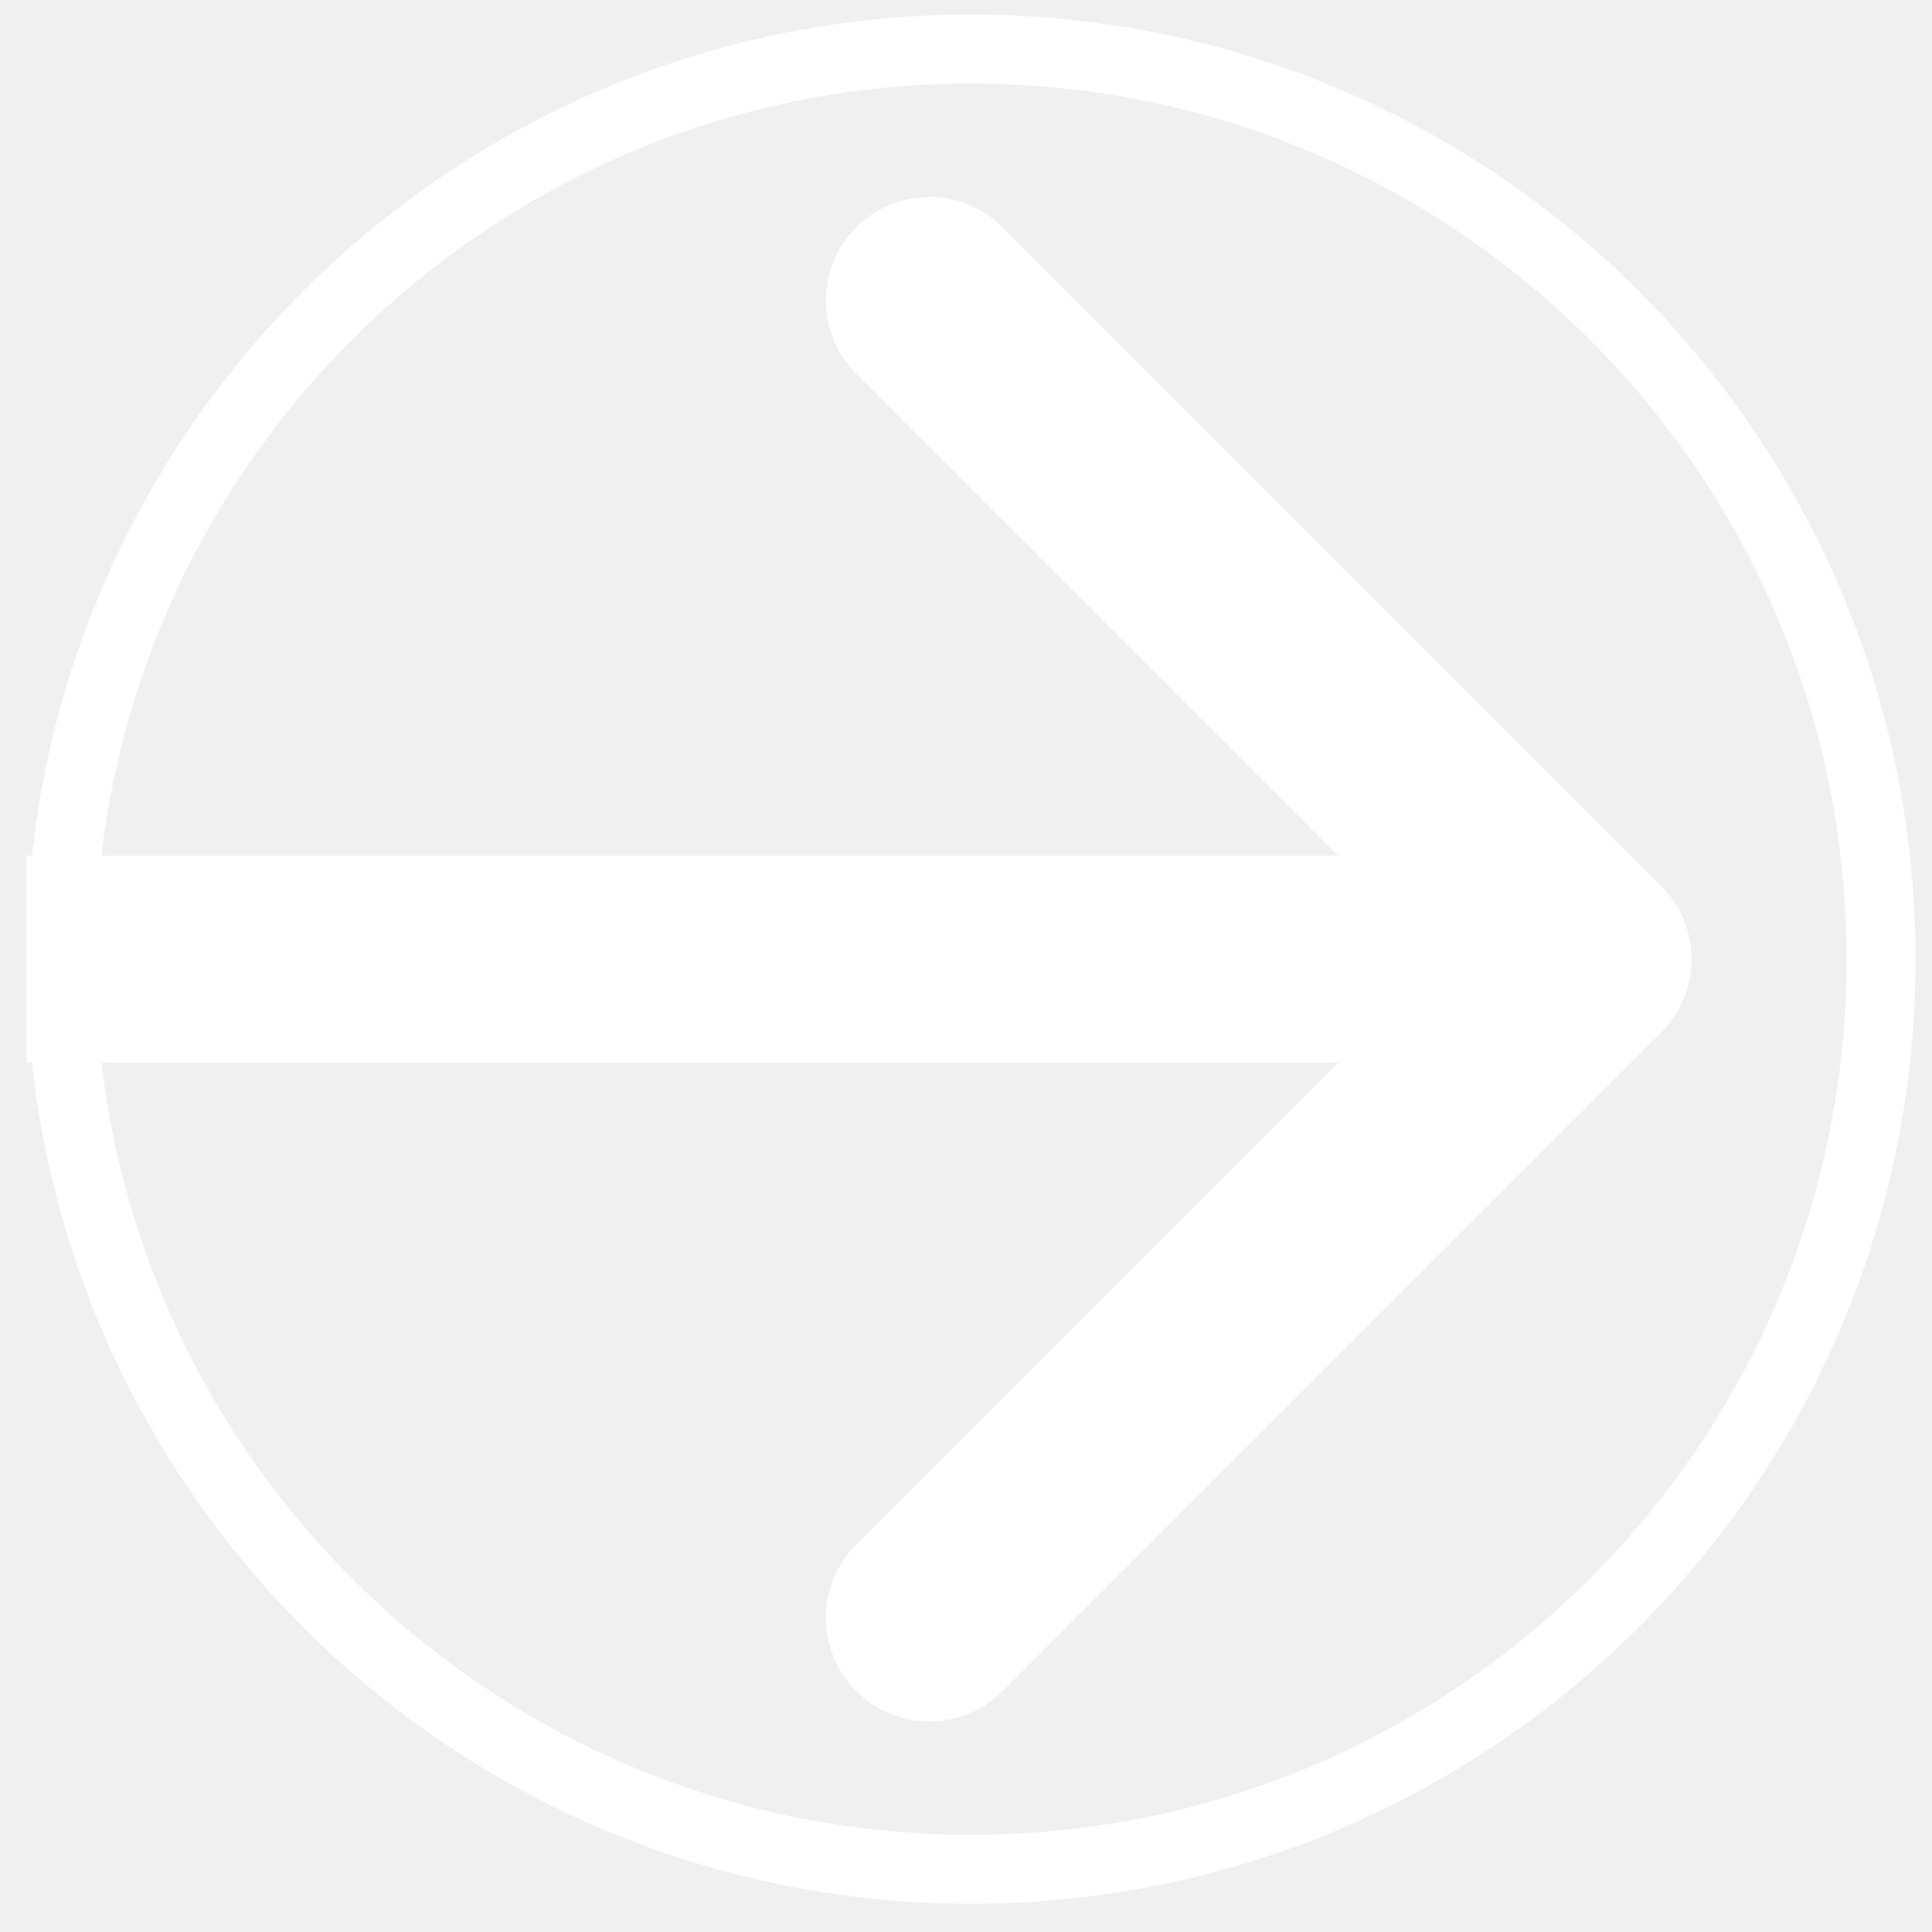
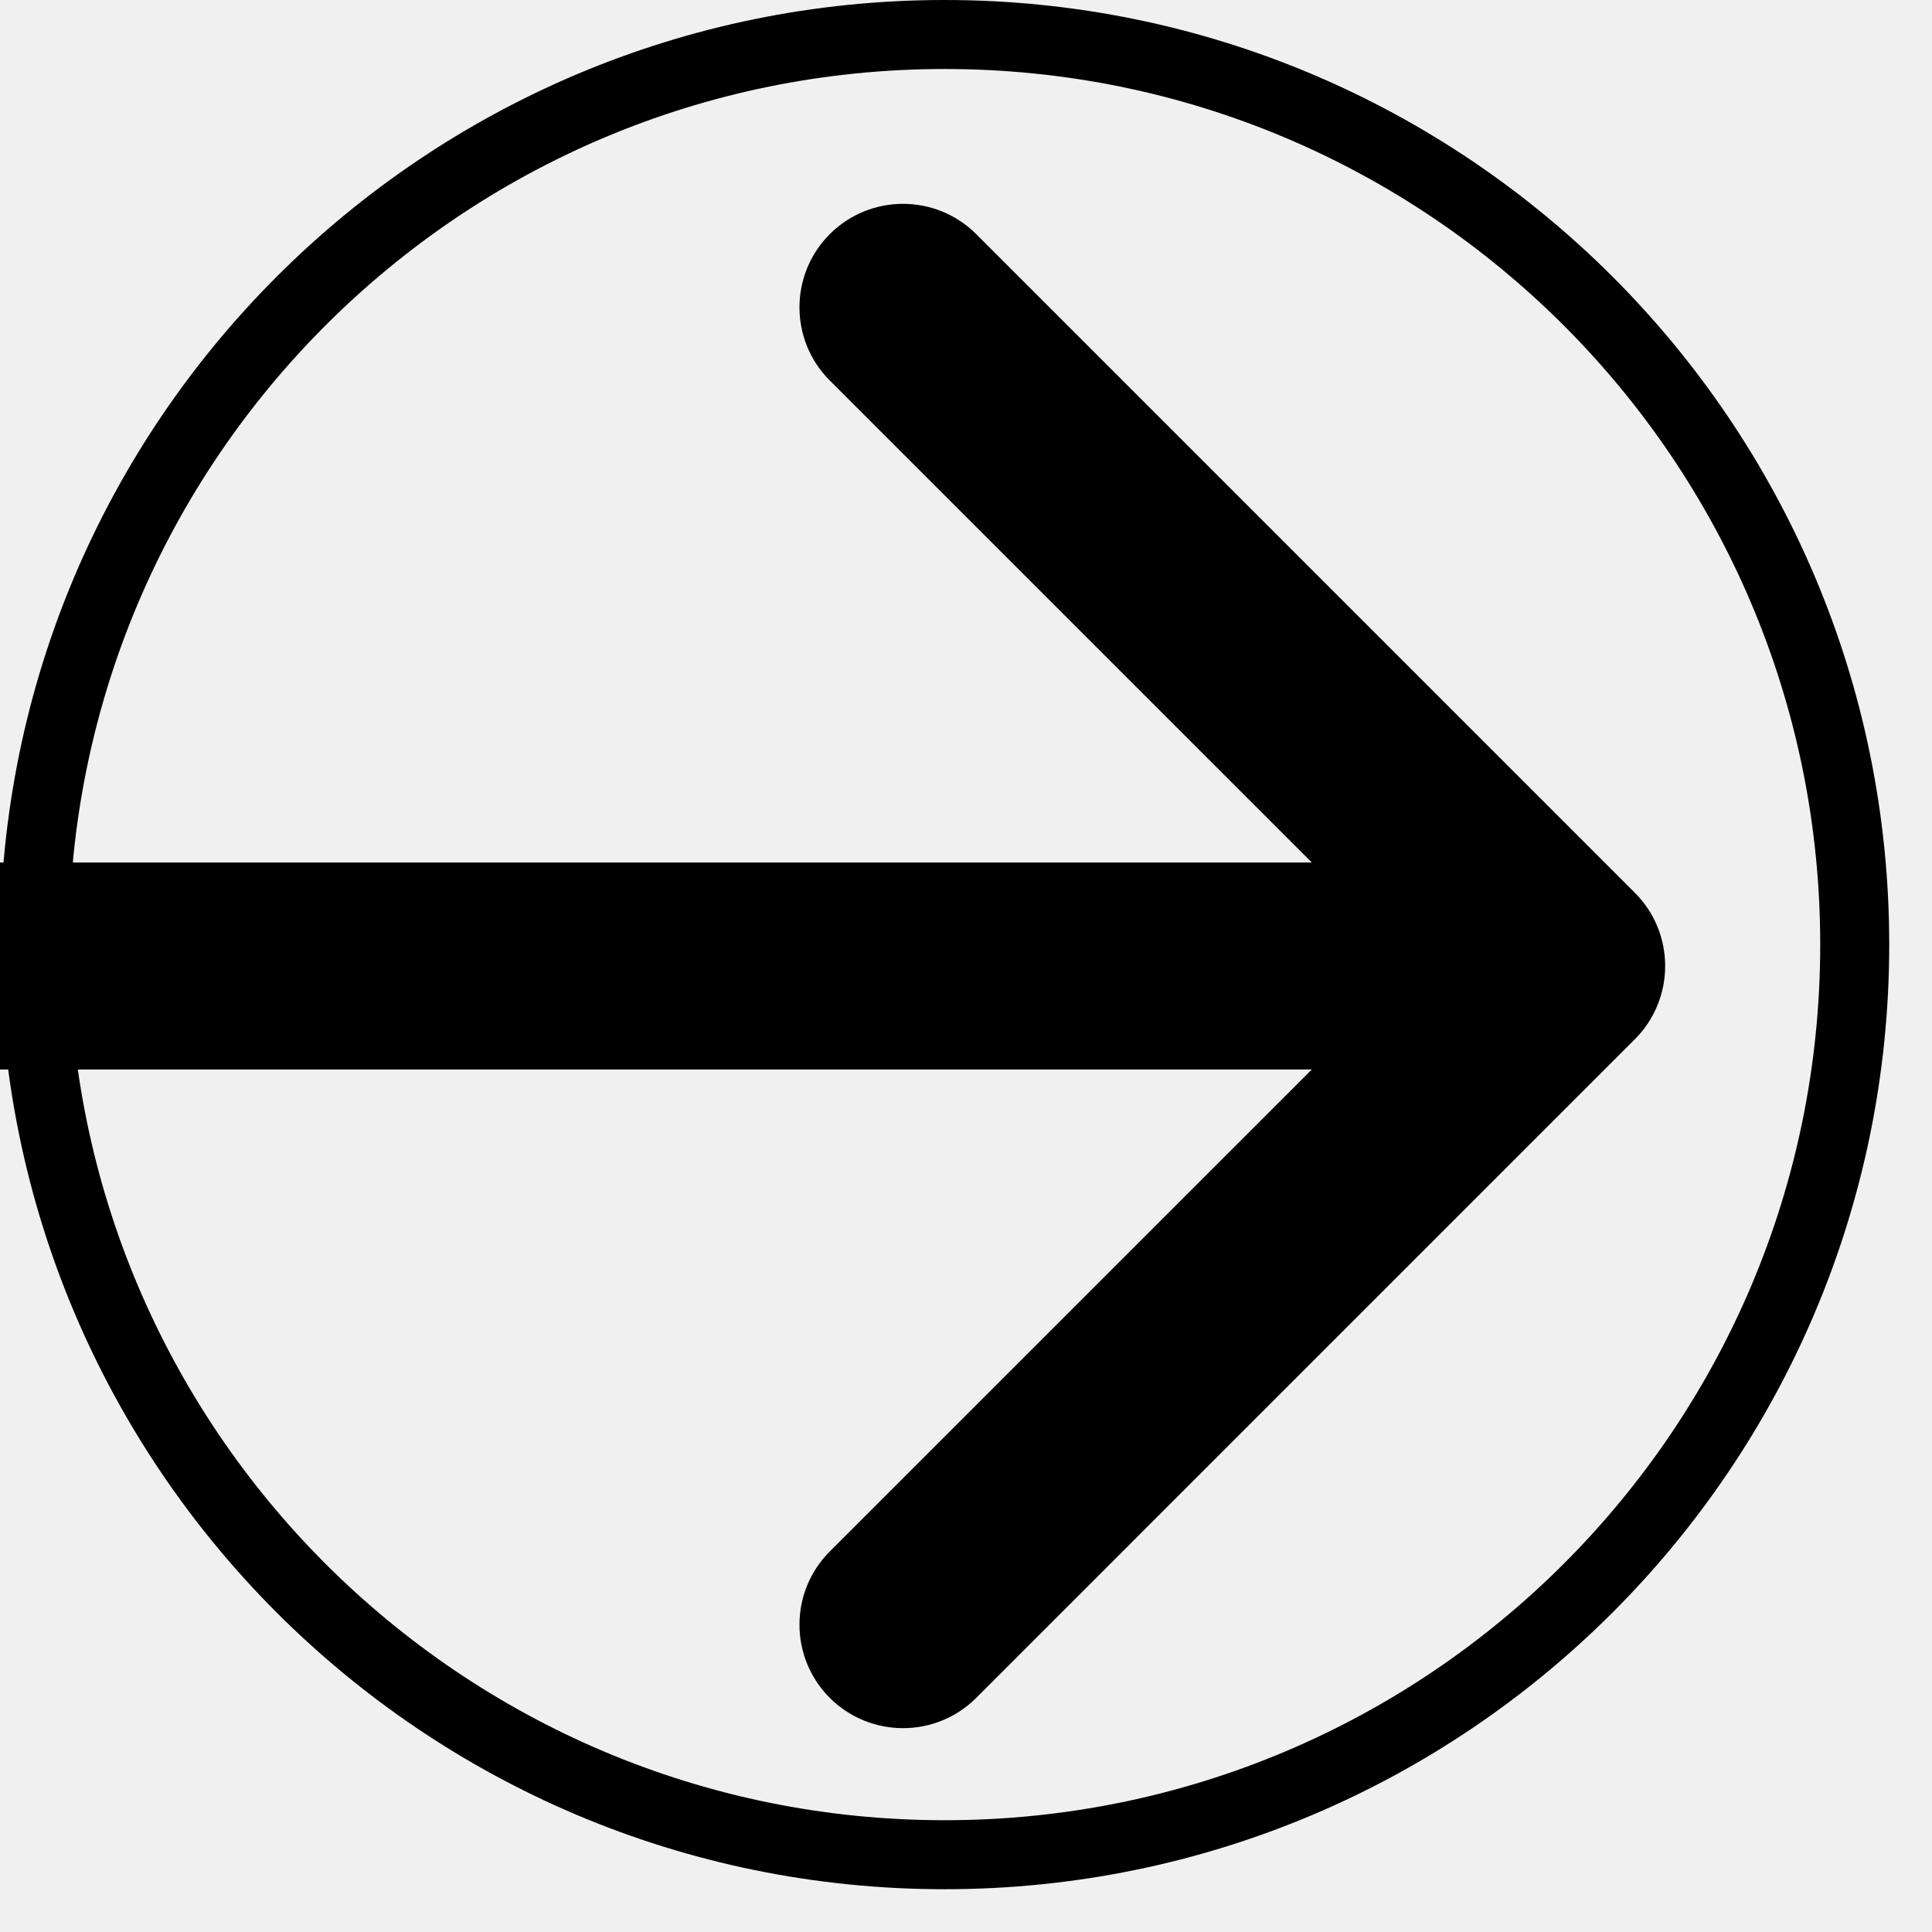
<svg xmlns="http://www.w3.org/2000/svg" width="28" height="28" viewBox="0 0 28 28" fill="none">
-   <circle cx="14.072" cy="13.901" r="13.19" stroke="white" />
-   <path d="M24.076 14.962C24.662 14.376 24.662 13.427 24.076 12.841L14.53 3.295C13.945 2.709 12.995 2.709 12.409 3.295C11.823 3.881 11.823 4.83 12.409 5.416L20.894 13.901L12.409 22.387C11.823 22.972 11.823 23.922 12.409 24.508C12.995 25.094 13.945 25.094 14.53 24.508L24.076 14.962ZM0.383 15.401H23.016V12.401H0.383V15.401Z" fill="white" />
+   <circle cx="13.69" cy="13.69" r="13.19" stroke="black" />
+   <path d="M23.694 15.061C24.279 14.475 24.279 13.525 23.694 12.939L14.148 3.393C13.562 2.808 12.612 2.808 12.026 3.393C11.44 3.979 11.44 4.929 12.026 5.515L20.512 14L12.026 22.485C11.44 23.071 11.44 24.021 12.026 24.607C12.612 25.192 13.562 25.192 14.148 24.607L23.694 15.061ZM0 15.5H22.633V12.5H0V15.5Z" fill="black" />
</svg>
